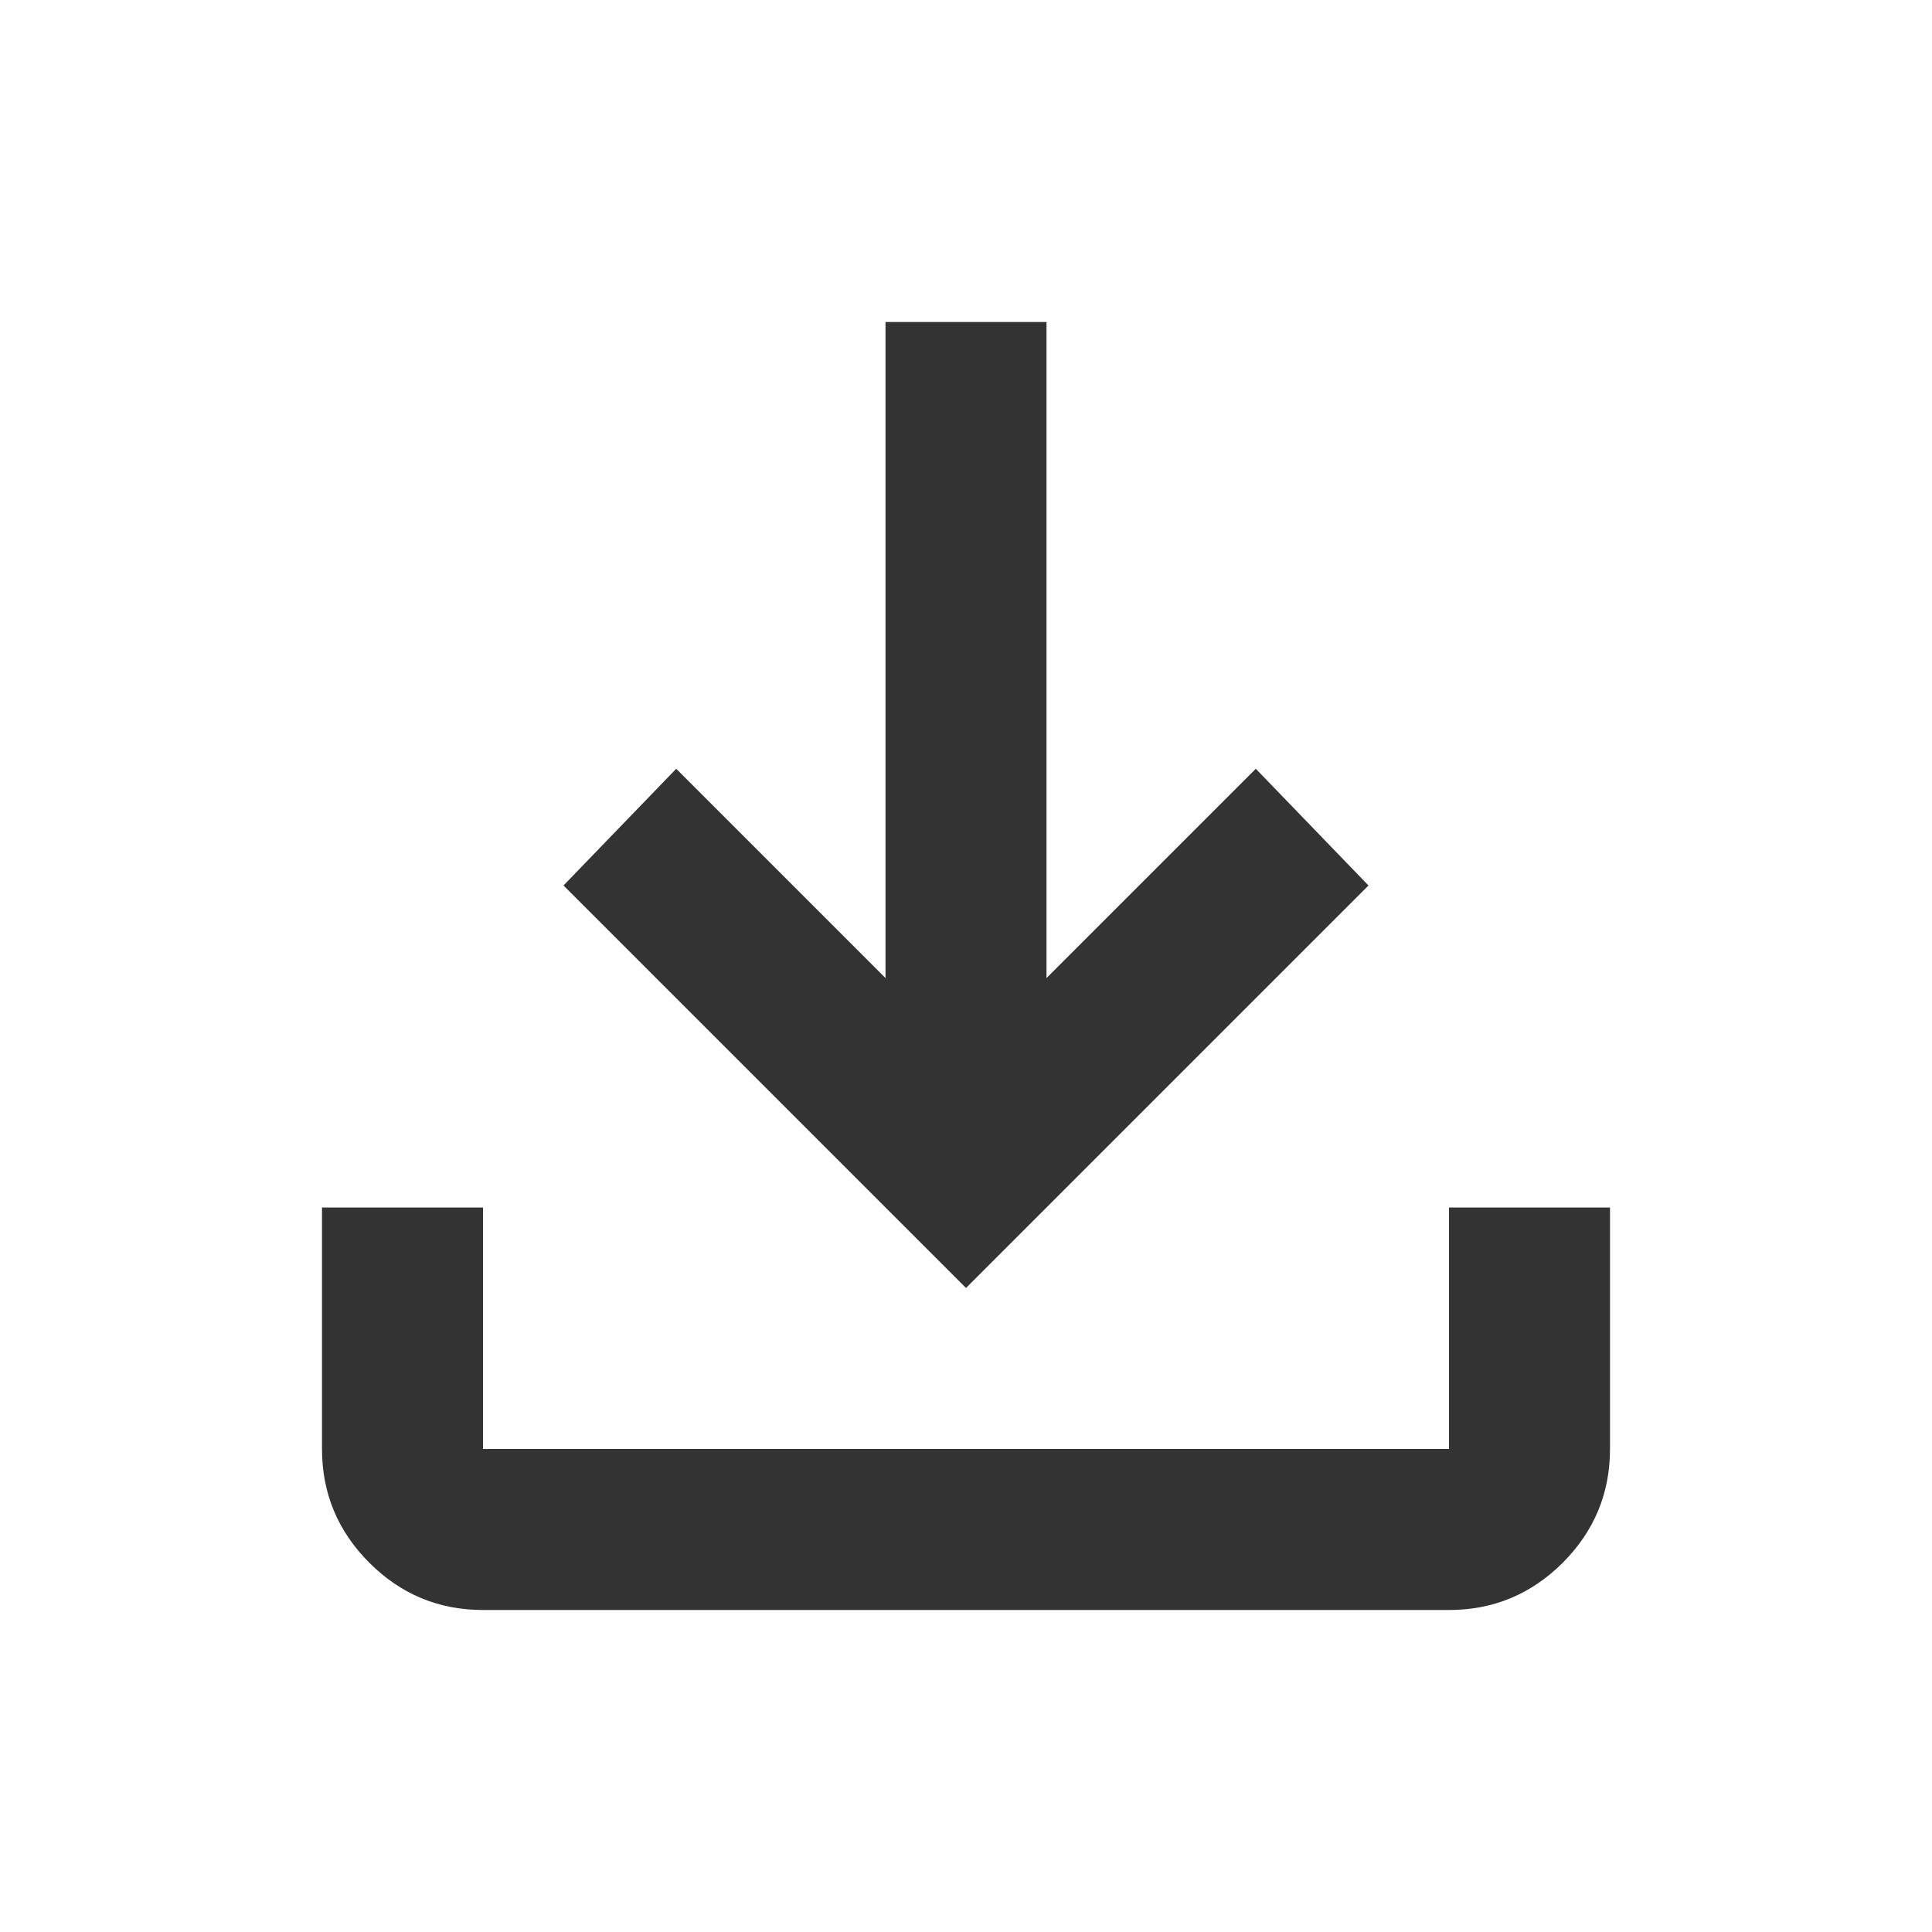
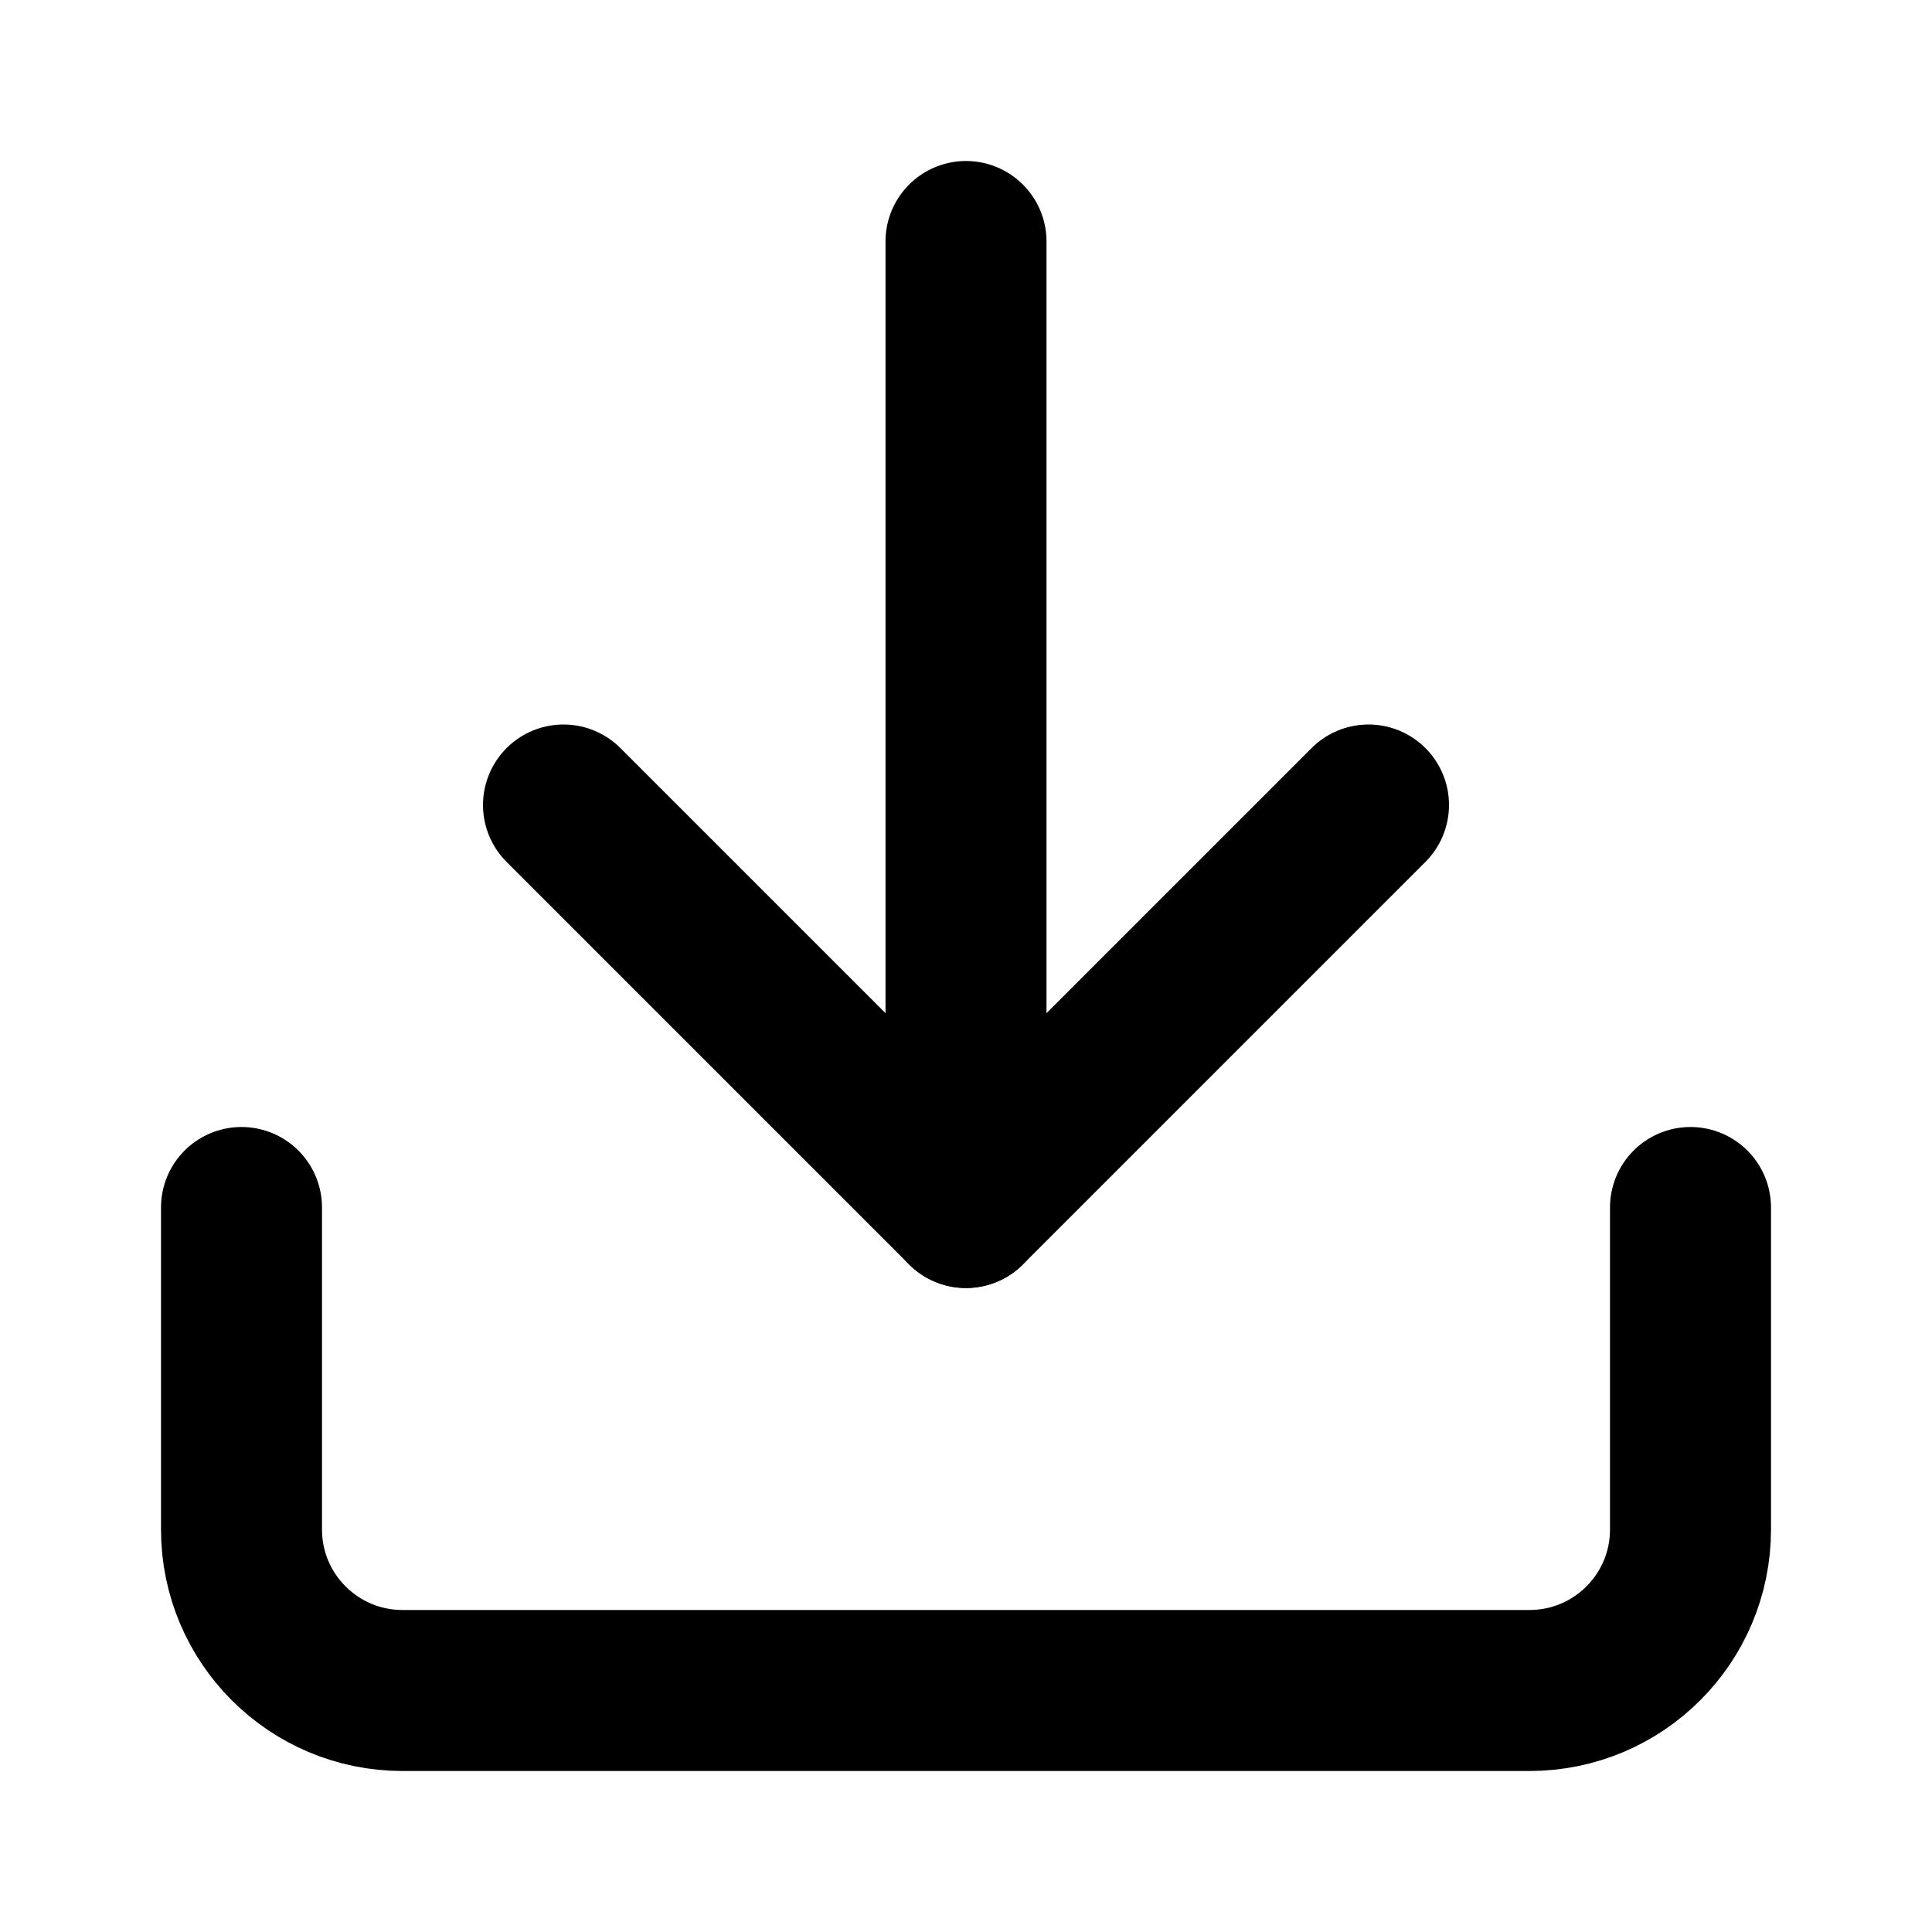
- <svg xmlns="http://www.w3.org/2000/svg" width="24" height="24" viewBox="0 0 24 24" fill="none">
-   <path d="M12 16L7 11L8.4 9.55L11 12.15V4H13V12.15L15.6 9.55L17 11L12 16ZM6 20C5.45 20 4.979 19.804 4.588 19.413C4.196 19.021 4 18.55 4 18V15H6V18H18V15H20V18C20 18.55 19.804 19.021 19.413 19.413C19.021 19.804 18.55 20 18 20H6Z" fill="#333333" />
+ <svg xmlns="http://www.w3.org/2000/svg" width="24" height="24" viewBox="0 0 24 24" fill="none" stroke="currentColor" stroke-width="2" stroke-linecap="round" stroke-linejoin="round" class="lucide lucide-download-icon lucide-download">
+   <path d="M12 15V3" />
+   <path d="M21 15v4a2 2 0 0 1-2 2H5a2 2 0 0 1-2-2v-4" />
+   <path d="m7 10 5 5 5-5" />
</svg>
